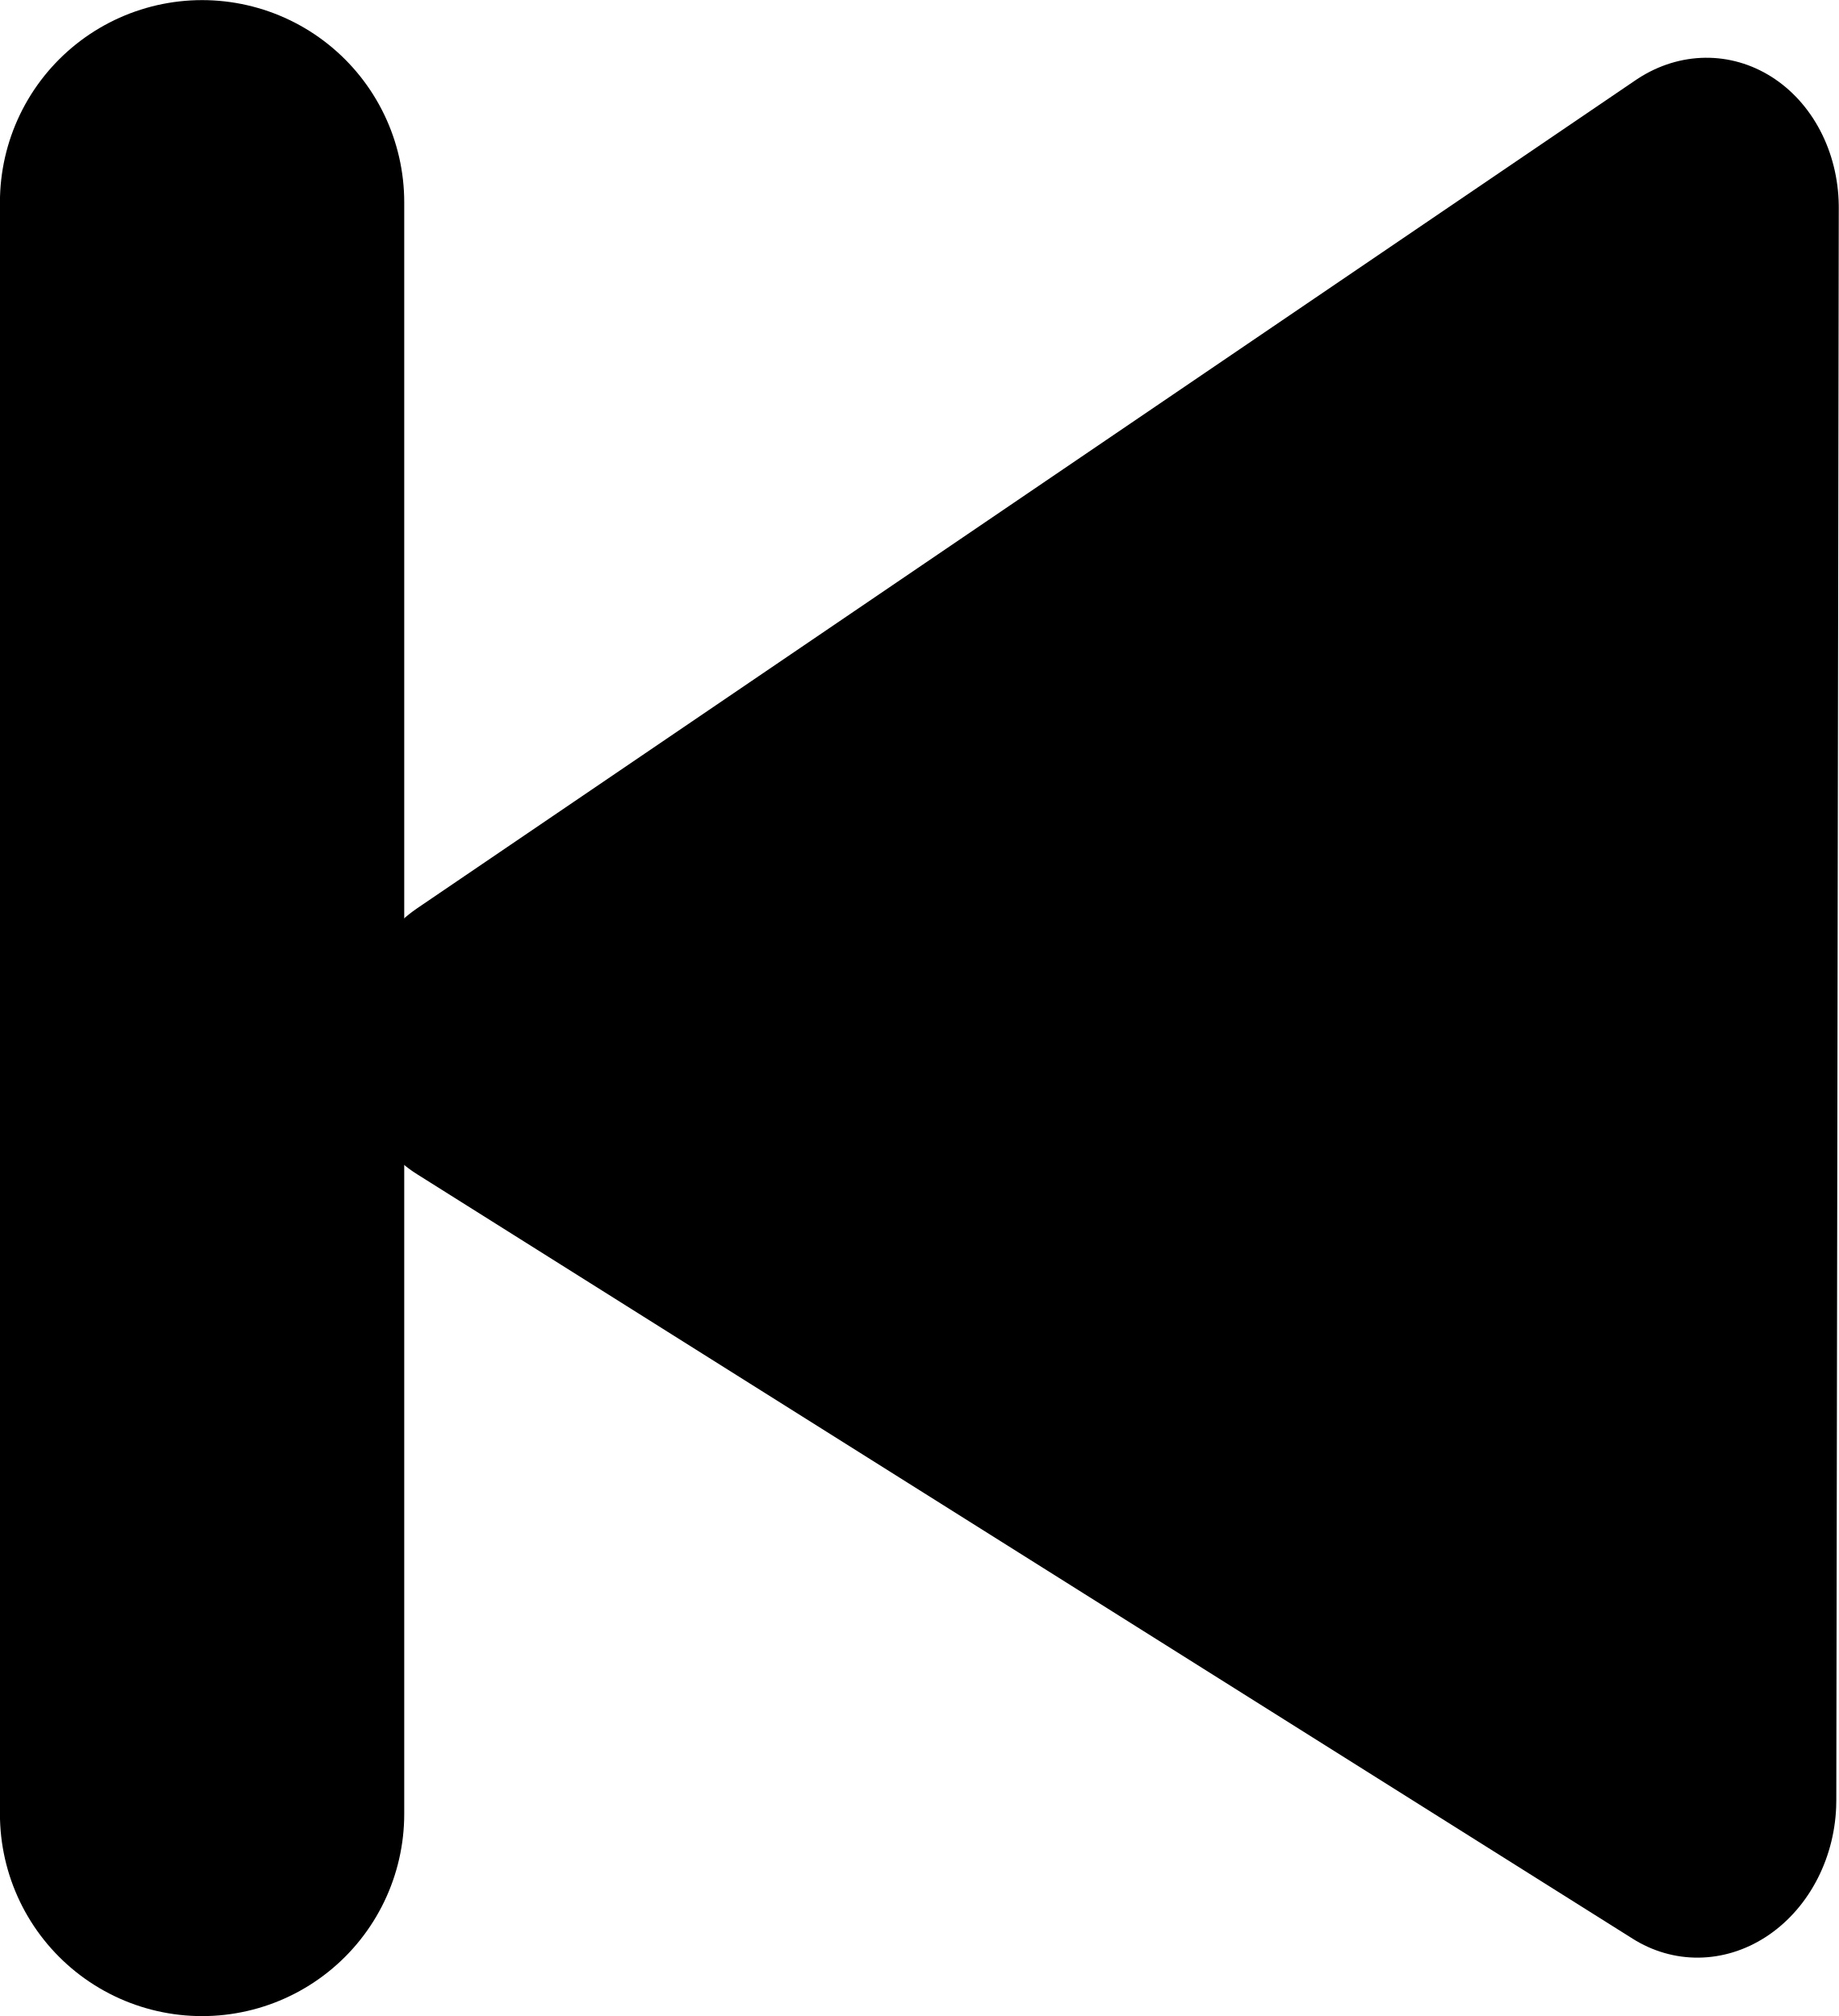
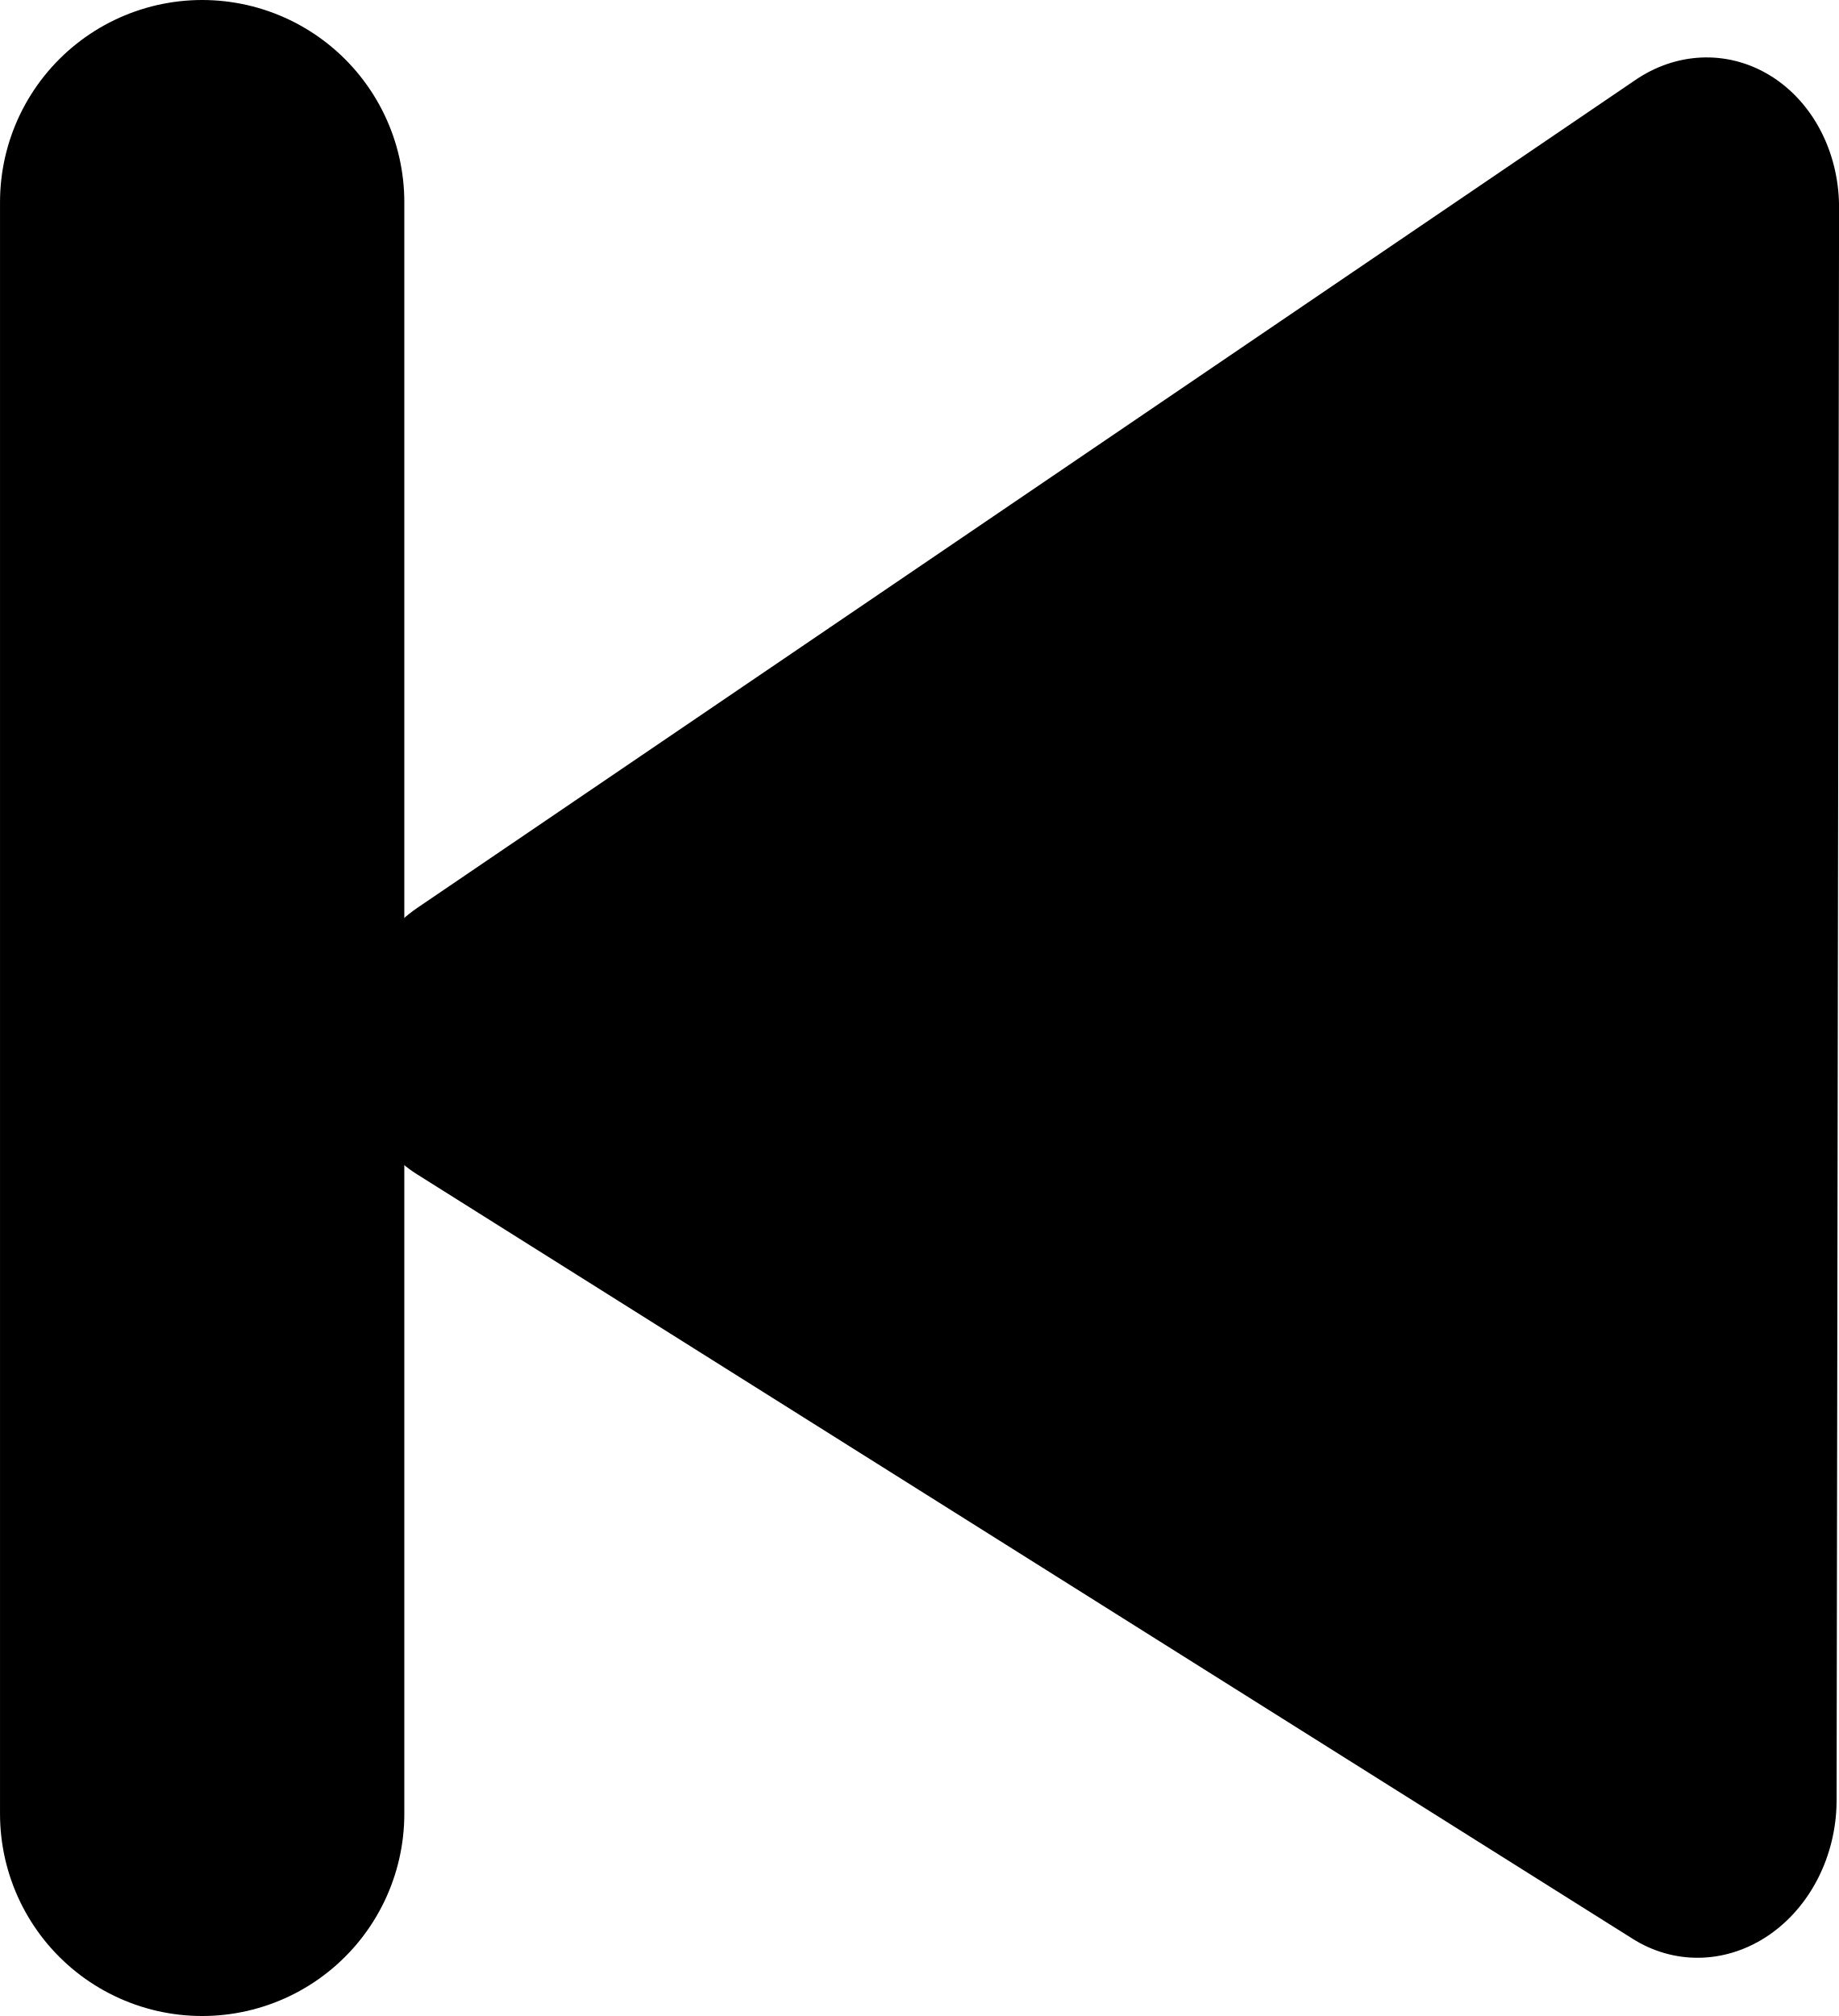
- <svg xmlns="http://www.w3.org/2000/svg" width="8.424mm" height="9.233mm" viewBox="0 0 8.424 9.233" version="1.1" id="svg1">
-   <defs id="defs1" />
-   <g id="layer1" transform="translate(-179.9343,-65.23752)">
-     <path style="fill:#f5aaff;fill-opacity:0;stroke:#000000;stroke-width:1.852;stroke-linecap:round;stroke-dasharray:none;stroke-opacity:1" d="m 180.86,66.164 v 7.381" id="path2-4-6-0-7" />
-     <path style="fill:#000000;fill-opacity:1;stroke:#000000;stroke-width:0.669;stroke-linecap:round;stroke-linejoin:round;stroke-dasharray:none;stroke-opacity:1" id="path12-9-8" d="m 82.919,31.999 0.47,-3.436 2.74,2.125 z" transform="matrix(1.135049,1.632801,-1.468862,1.326946,135.041,-107.8534)" />
-   </g>
+ <svg xmlns="http://www.w3.org/2000/svg" width="31.839" height="34.896" viewBox="0 0 8.424 9.233" stroke="#000">
+   <path d="M.926.926v7.381" fill="#f5aaff" fill-opacity="0" stroke-width="1.852" stroke-linecap="round" />
+   <path d="M82.919 31.999l.47-3.436 2.74 2.125z" transform="matrix(1.135049 1.632801 -1.468862 1.326946 -44.89296 -173.0914)" stroke-width=".67" stroke-linejoin="round" />
</svg>
